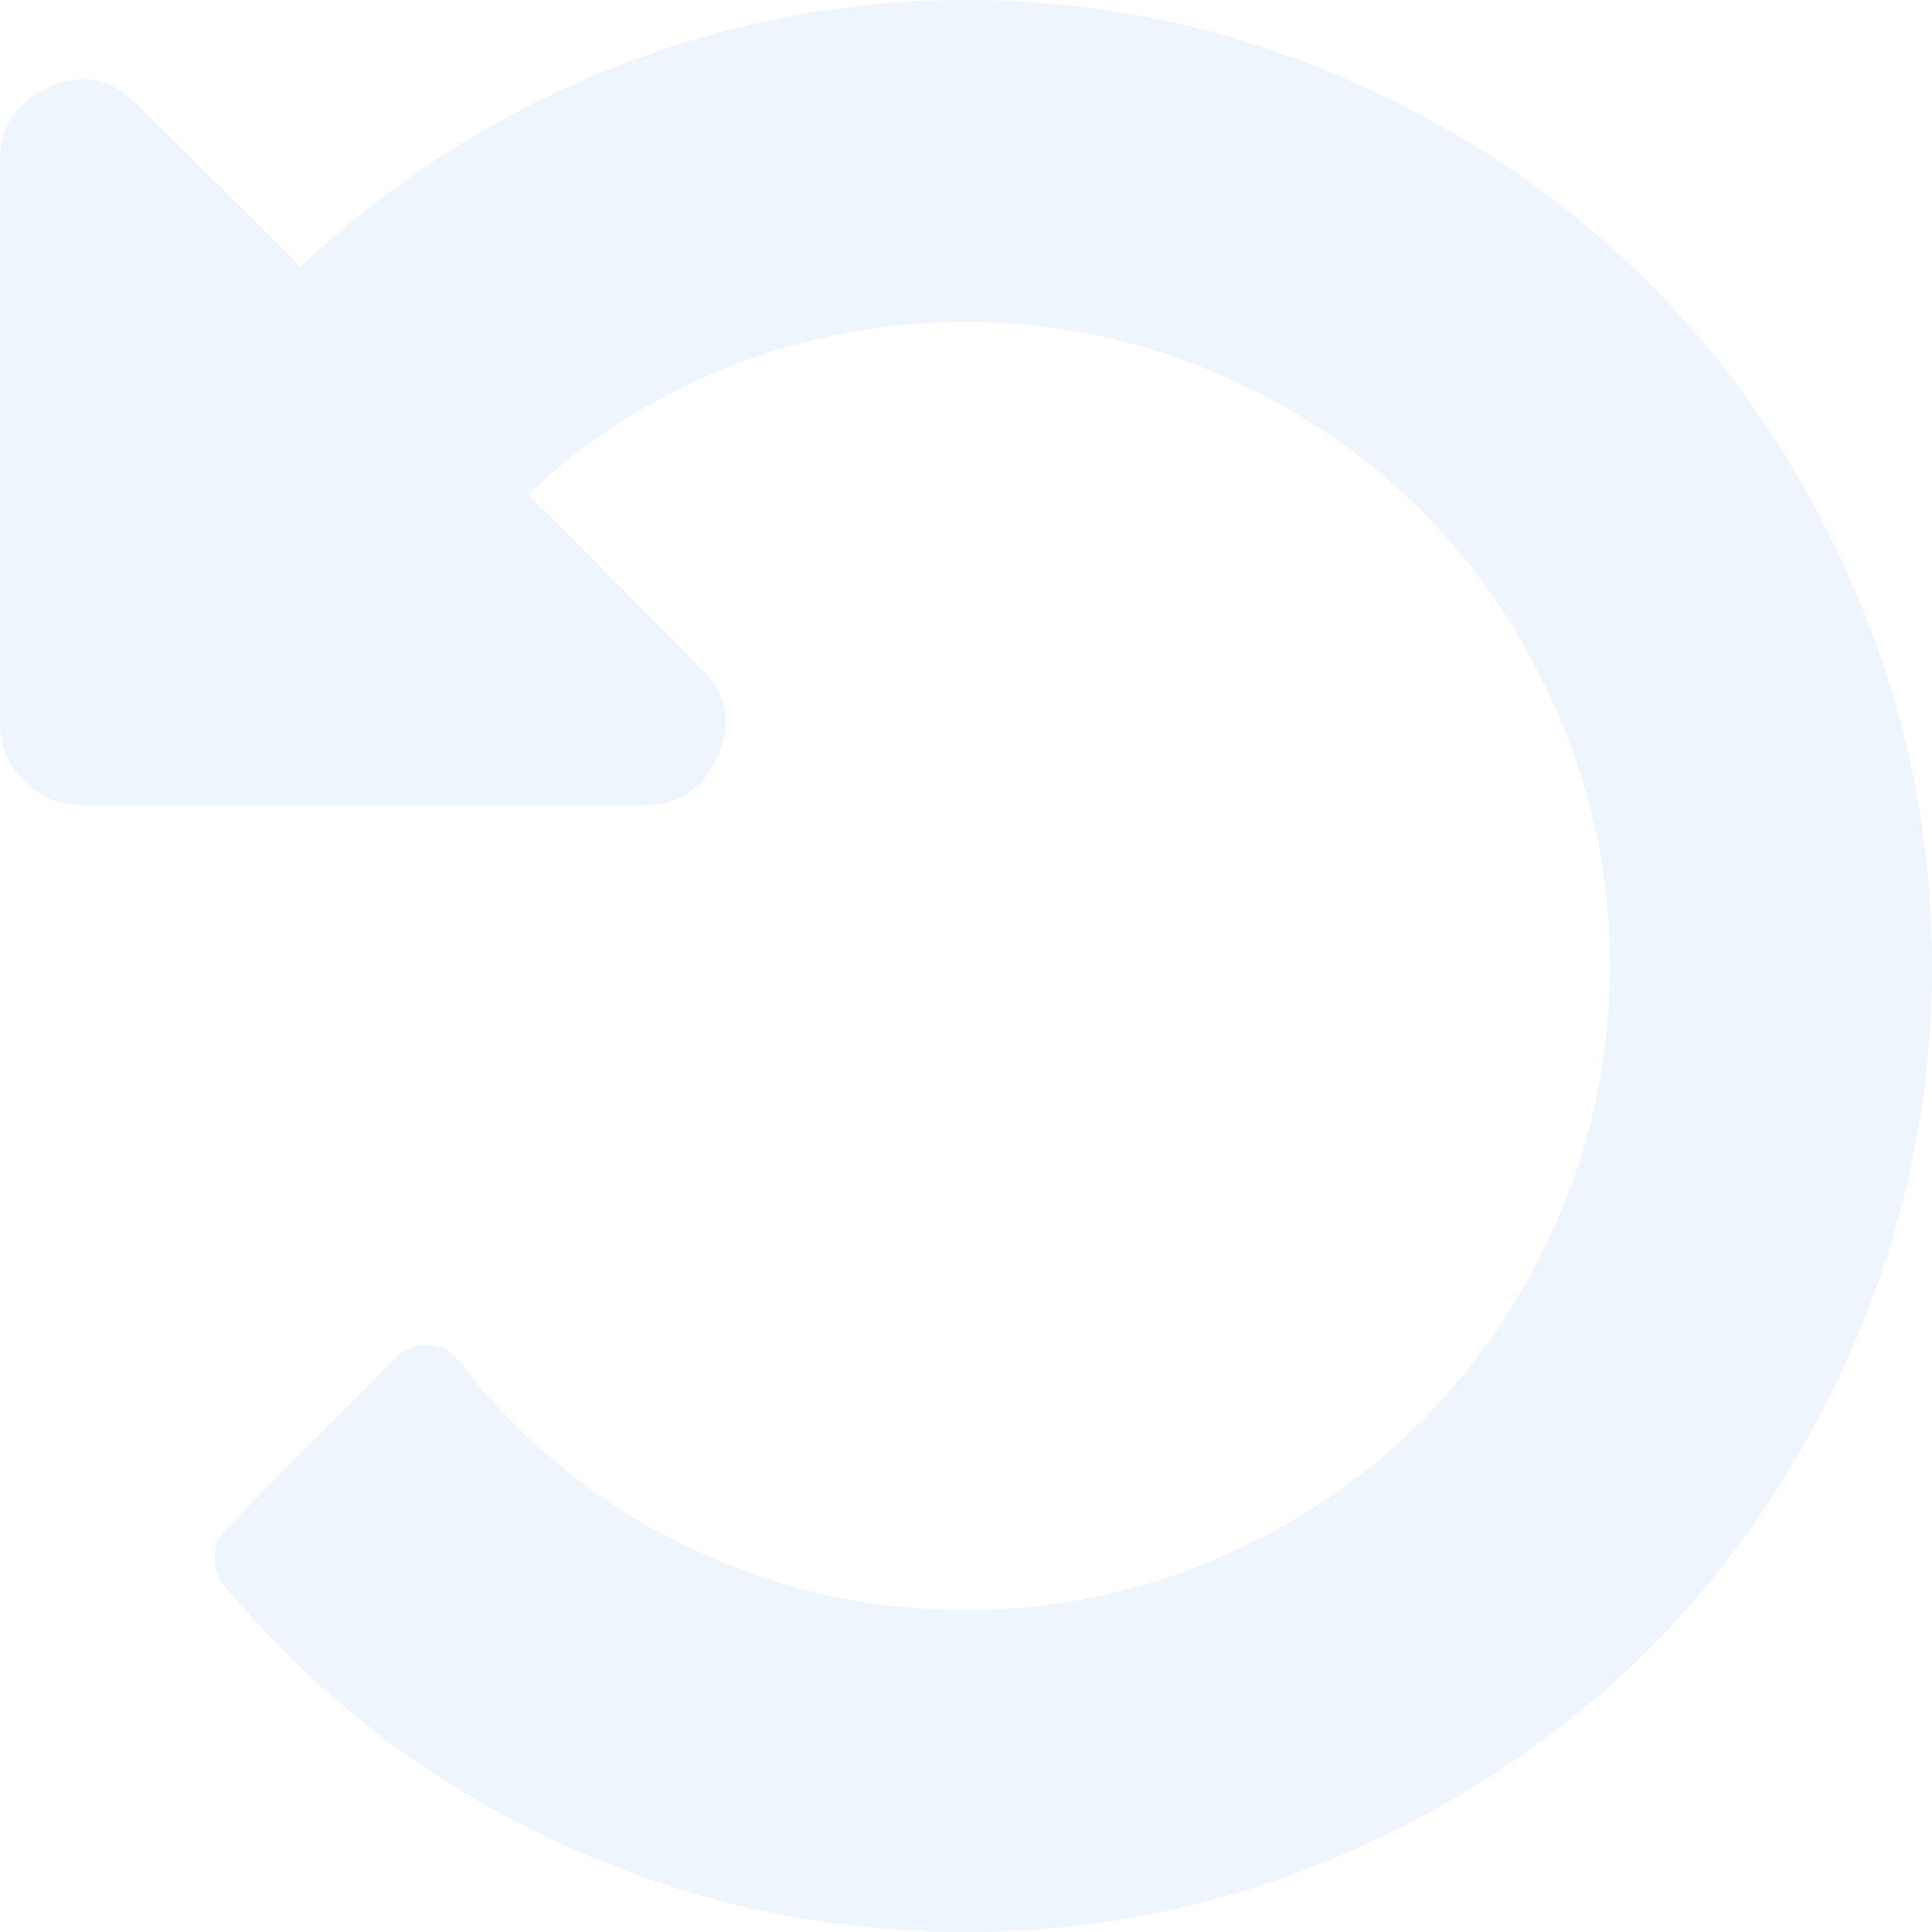
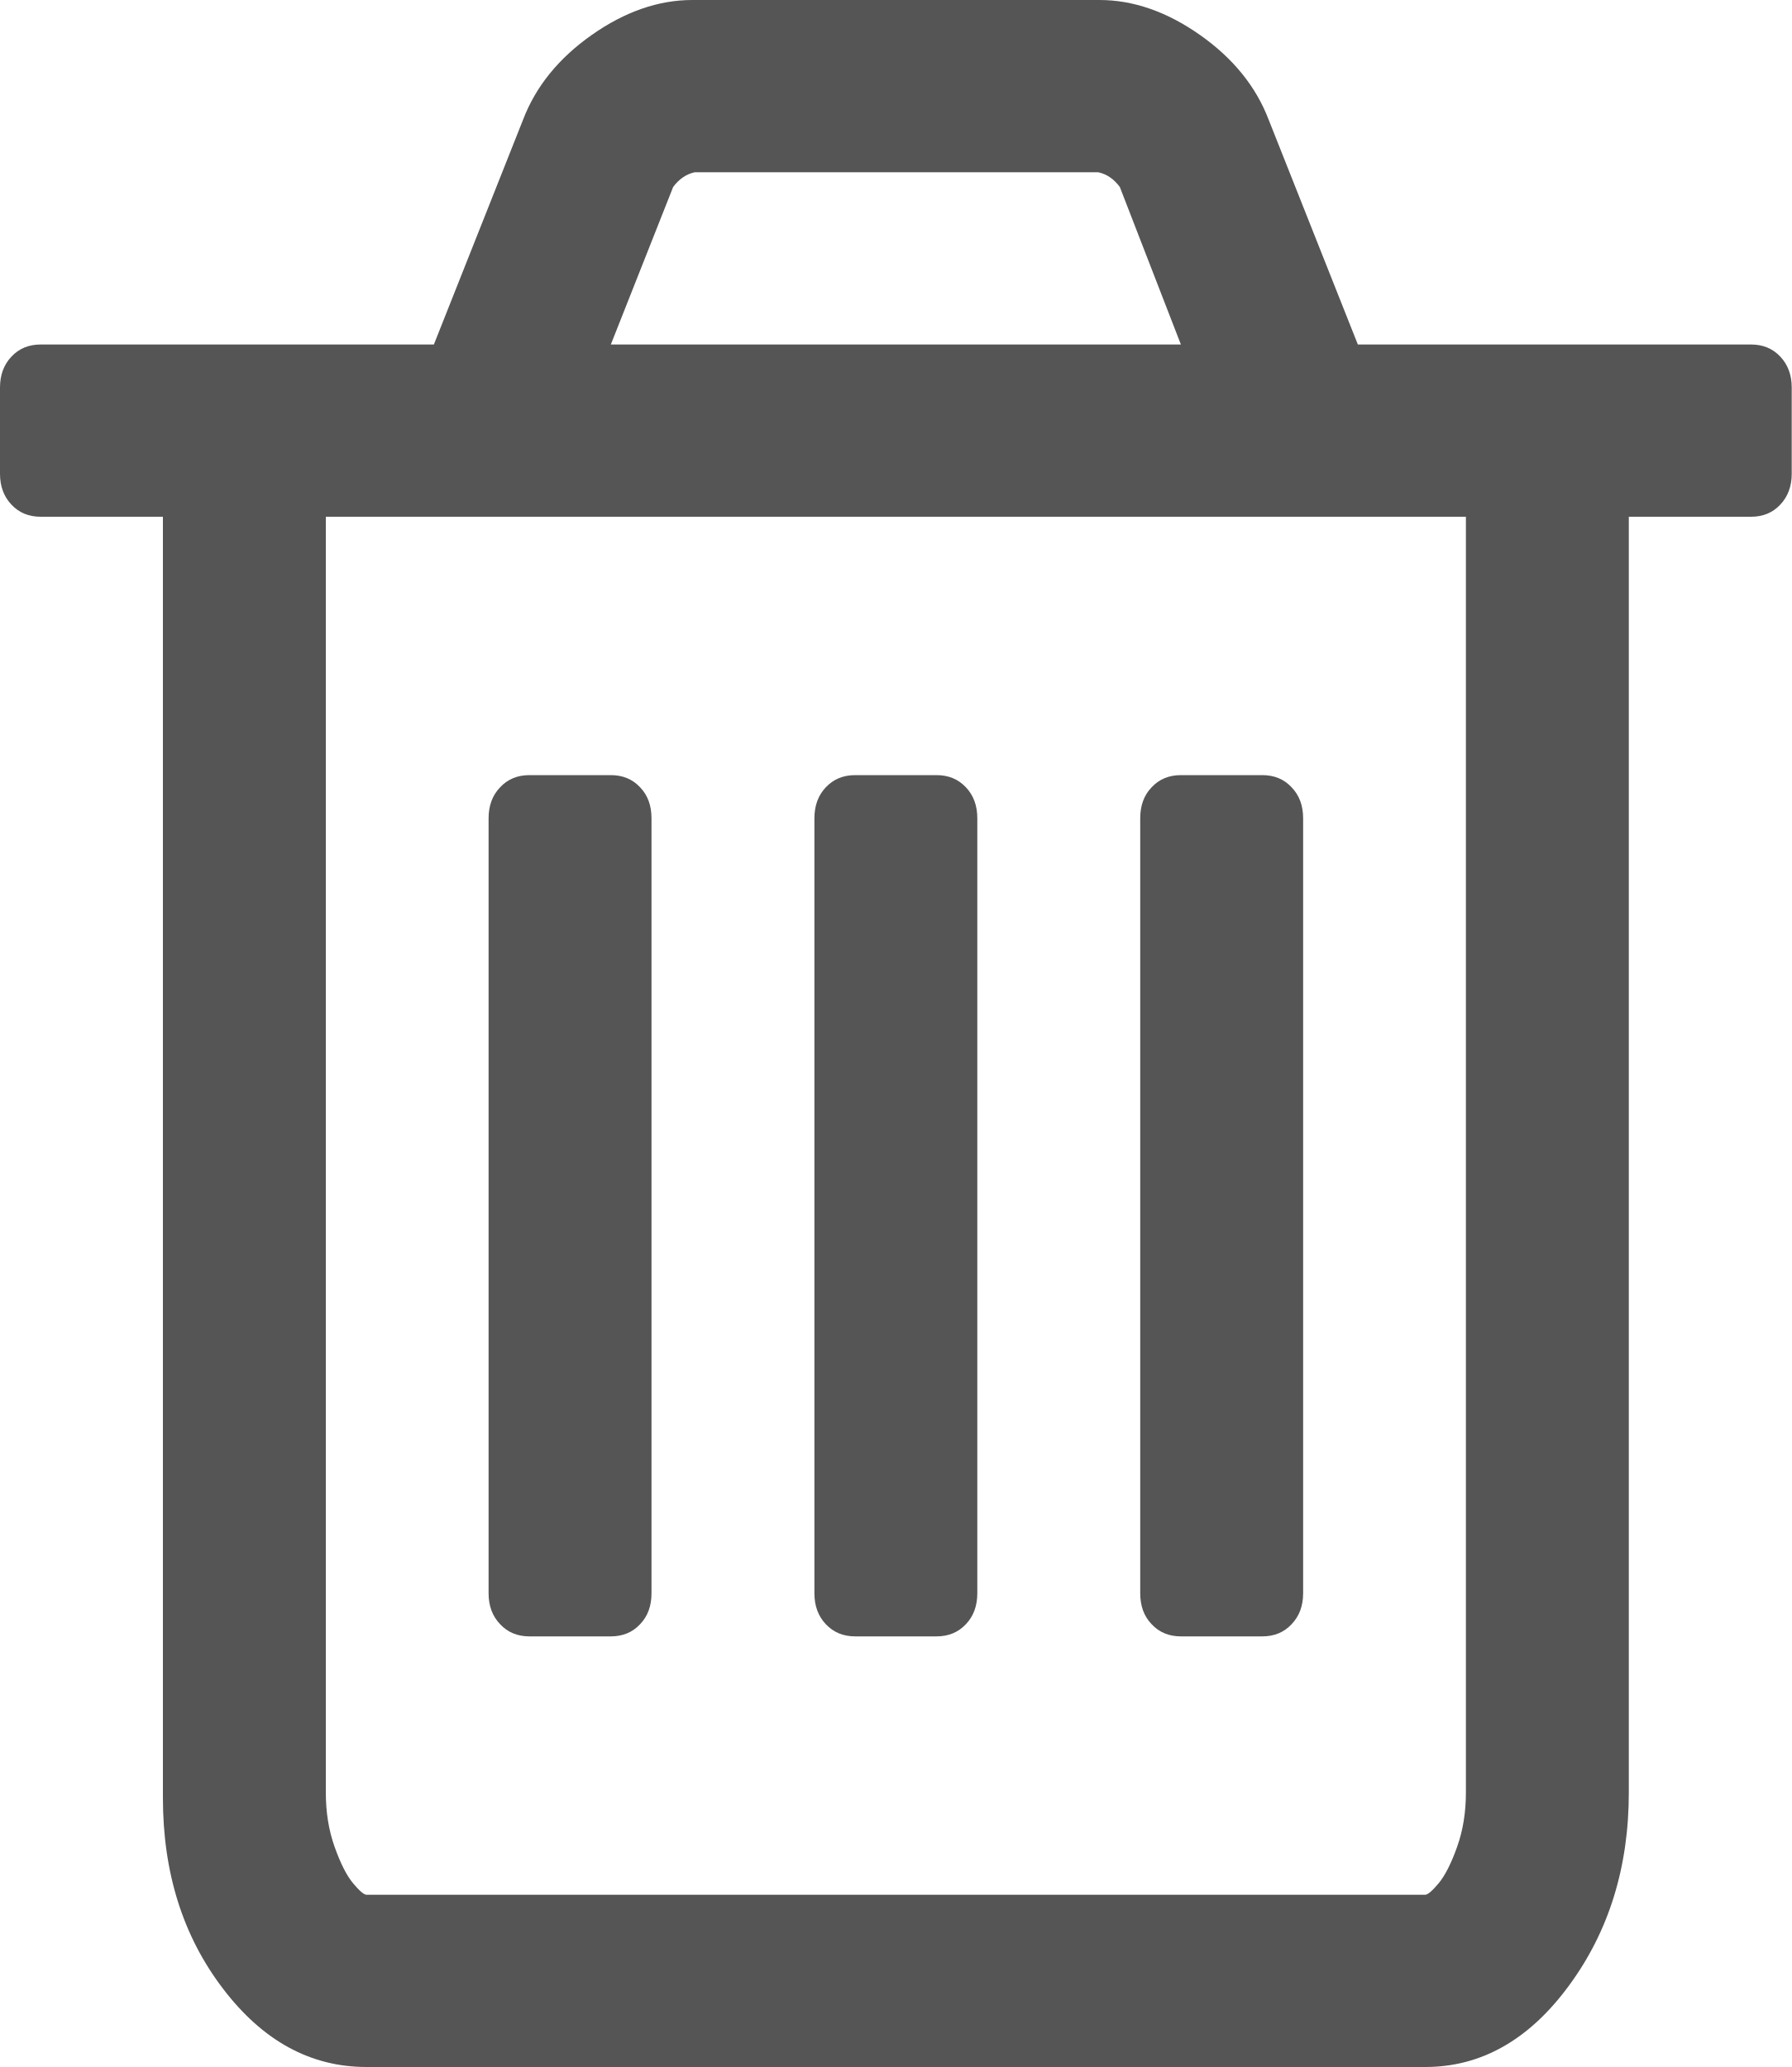
- <svg xmlns="http://www.w3.org/2000/svg" version="1.1" width="25px" height="25px">
-   <g transform="matrix(1 0 0 1 -932 -14 )">
-     <path d="M 24.007 7.65  C 24.669 9.191  25 10.807  25 12.5  C 25 14.193  24.669 15.809  24.007 17.35  C 23.345 18.891  22.456 20.22  21.338 21.338  C 20.22 22.456  18.891 23.345  17.35 24.007  C 15.809 24.669  14.193 25  12.5 25  C 10.634 25  8.86 24.607  7.178 23.82  C 5.496 23.033  4.064 21.924  2.881 20.492  C 2.805 20.383  2.77 20.261  2.775 20.125  C 2.78 19.99  2.827 19.878  2.913 19.792  L 5.143 17.546  C 5.252 17.448  5.387 17.399  5.55 17.399  C 5.724 17.421  5.849 17.486  5.924 17.594  C 6.717 18.625  7.688 19.423  8.838 19.987  C 9.988 20.551  11.209 20.833  12.5 20.833  C 13.628 20.833  14.705 20.614  15.731 20.174  C 16.756 19.735  17.643 19.141  18.392 18.392  C 19.141 17.643  19.735 16.756  20.174 15.731  C 20.614 14.705  20.833 13.628  20.833 12.5  C 20.833 11.372  20.614 10.295  20.174 9.269  C 19.735 8.244  19.141 7.357  18.392 6.608  C 17.643 5.859  16.756 5.265  15.731 4.826  C 14.705 4.386  13.628 4.167  12.5 4.167  C 11.437 4.167  10.417 4.359  9.44 4.744  C 8.464 5.13  7.595 5.68  6.836 6.396  L 9.066 8.643  C 9.402 8.968  9.478 9.342  9.294 9.766  C 9.109 10.2  8.789 10.417  8.333 10.417  L 1.042 10.417  C 0.76 10.417  0.515 10.314  0.309 10.107  C 0.103 9.901  0 9.657  0 9.375  L 0 2.083  C 0 1.628  0.217 1.308  0.651 1.123  C 1.074 0.939  1.449 1.015  1.774 1.351  L 3.89 3.451  C 5.051 2.355  6.377 1.506  7.869 0.903  C 9.361 0.301  10.905 0  12.5 0  C 14.193 0  15.809 0.331  17.35 0.993  C 18.891 1.655  20.22 2.544  21.338 3.662  C 22.456 4.78  23.345 6.109  24.007 7.65  Z " fill-rule="nonzero" fill="#eff5fd" stroke="none" transform="matrix(1 0 0 1 932 14 )" />
+ <svg xmlns="http://www.w3.org/2000/svg" version="1.1" width="13px" height="15px">
+   <g transform="matrix(1 0 0 1 -828 -46 )">
+     <path d="M 4.644 5.713  C 4.7 5.771  4.727 5.846  4.727 5.938  L 4.727 11.562  C 4.727 11.654  4.7 11.729  4.644 11.787  C 4.589 11.846  4.518 11.875  4.432 11.875  L 3.841 11.875  C 3.755 11.875  3.684 11.846  3.629 11.787  C 3.573 11.729  3.545 11.654  3.545 11.562  L 3.545 5.938  C 3.545 5.846  3.573 5.771  3.629 5.713  C 3.684 5.654  3.755 5.625  3.841 5.625  L 4.432 5.625  C 4.518 5.625  4.589 5.654  4.644 5.713  Z M 7.008 5.713  C 7.063 5.771  7.091 5.846  7.091 5.938  L 7.091 11.562  C 7.091 11.654  7.063 11.729  7.008 11.787  C 6.952 11.846  6.882 11.875  6.795 11.875  L 6.205 11.875  C 6.118 11.875  6.048 11.846  5.992 11.787  C 5.937 11.729  5.909 11.654  5.909 11.562  L 5.909 5.938  C 5.909 5.846  5.937 5.771  5.992 5.713  C 6.048 5.654  6.118 5.625  6.205 5.625  L 6.795 5.625  C 6.882 5.625  6.952 5.654  7.008 5.713  Z M 9.371 5.713  C 9.427 5.771  9.455 5.846  9.455 5.938  L 9.455 11.562  C 9.455 11.654  9.427 11.729  9.371 11.787  C 9.316 11.846  9.245 11.875  9.159 11.875  L 8.568 11.875  C 8.482 11.875  8.411 11.846  8.356 11.787  C 8.3 11.729  8.273 11.654  8.273 11.562  L 8.273 5.938  C 8.273 5.846  8.3 5.771  8.356 5.713  C 8.411 5.654  8.482 5.625  8.568 5.625  L 9.159 5.625  C 9.245 5.625  9.316 5.654  9.371 5.713  Z M 10.572 13.403  C 10.615 13.283  10.636 13.151  10.636 13.008  L 10.636 3.75  L 2.364 3.75  L 2.364 13.008  C 2.364 13.151  2.385 13.283  2.428 13.403  C 2.471 13.524  2.516 13.612  2.562 13.667  C 2.608 13.722  2.641 13.75  2.659 13.75  L 10.341 13.75  C 10.359 13.75  10.392 13.722  10.438 13.667  C 10.484 13.612  10.529 13.524  10.572 13.403  Z M 4.884 1.357  L 4.432 2.5  L 8.568 2.5  L 8.125 1.357  C 8.082 1.299  8.03 1.263  7.968 1.25  L 5.041 1.25  C 4.98 1.263  4.927 1.299  4.884 1.357  Z M 12.917 2.588  C 12.972 2.646  13 2.721  13 2.812  L 13 3.438  C 13 3.529  12.972 3.604  12.917 3.662  C 12.862 3.721  12.791 3.75  12.705 3.75  L 11.818 3.75  L 11.818 13.008  C 11.818 13.548  11.674 14.015  11.384 14.409  C 11.095 14.803  10.747 15  10.341 15  L 2.659 15  C 2.253 15  1.905 14.81  1.616 14.429  C 1.326 14.048  1.182 13.587  1.182 13.047  L 1.182 3.75  L 0.295 3.75  C 0.209 3.75  0.138 3.721  0.083 3.662  C 0.028 3.604  0 3.529  0 3.438  L 0 2.812  C 0 2.721  0.028 2.646  0.083 2.588  C 0.138 2.529  0.209 2.5  0.295 2.5  L 3.148 2.5  L 3.795 0.869  C 3.887 0.628  4.053 0.423  4.293 0.254  C 4.533 0.085  4.777 0  5.023 0  L 7.977 0  C 8.223 0  8.467 0.085  8.707 0.254  C 8.947 0.423  9.113 0.628  9.205 0.869  L 9.852 2.5  L 12.705 2.5  C 12.791 2.5  12.862 2.529  12.917 2.588  Z " fill-rule="nonzero" fill="#555555" stroke="none" transform="matrix(1 0 0 1 828 46 )" />
  </g>
</svg>
